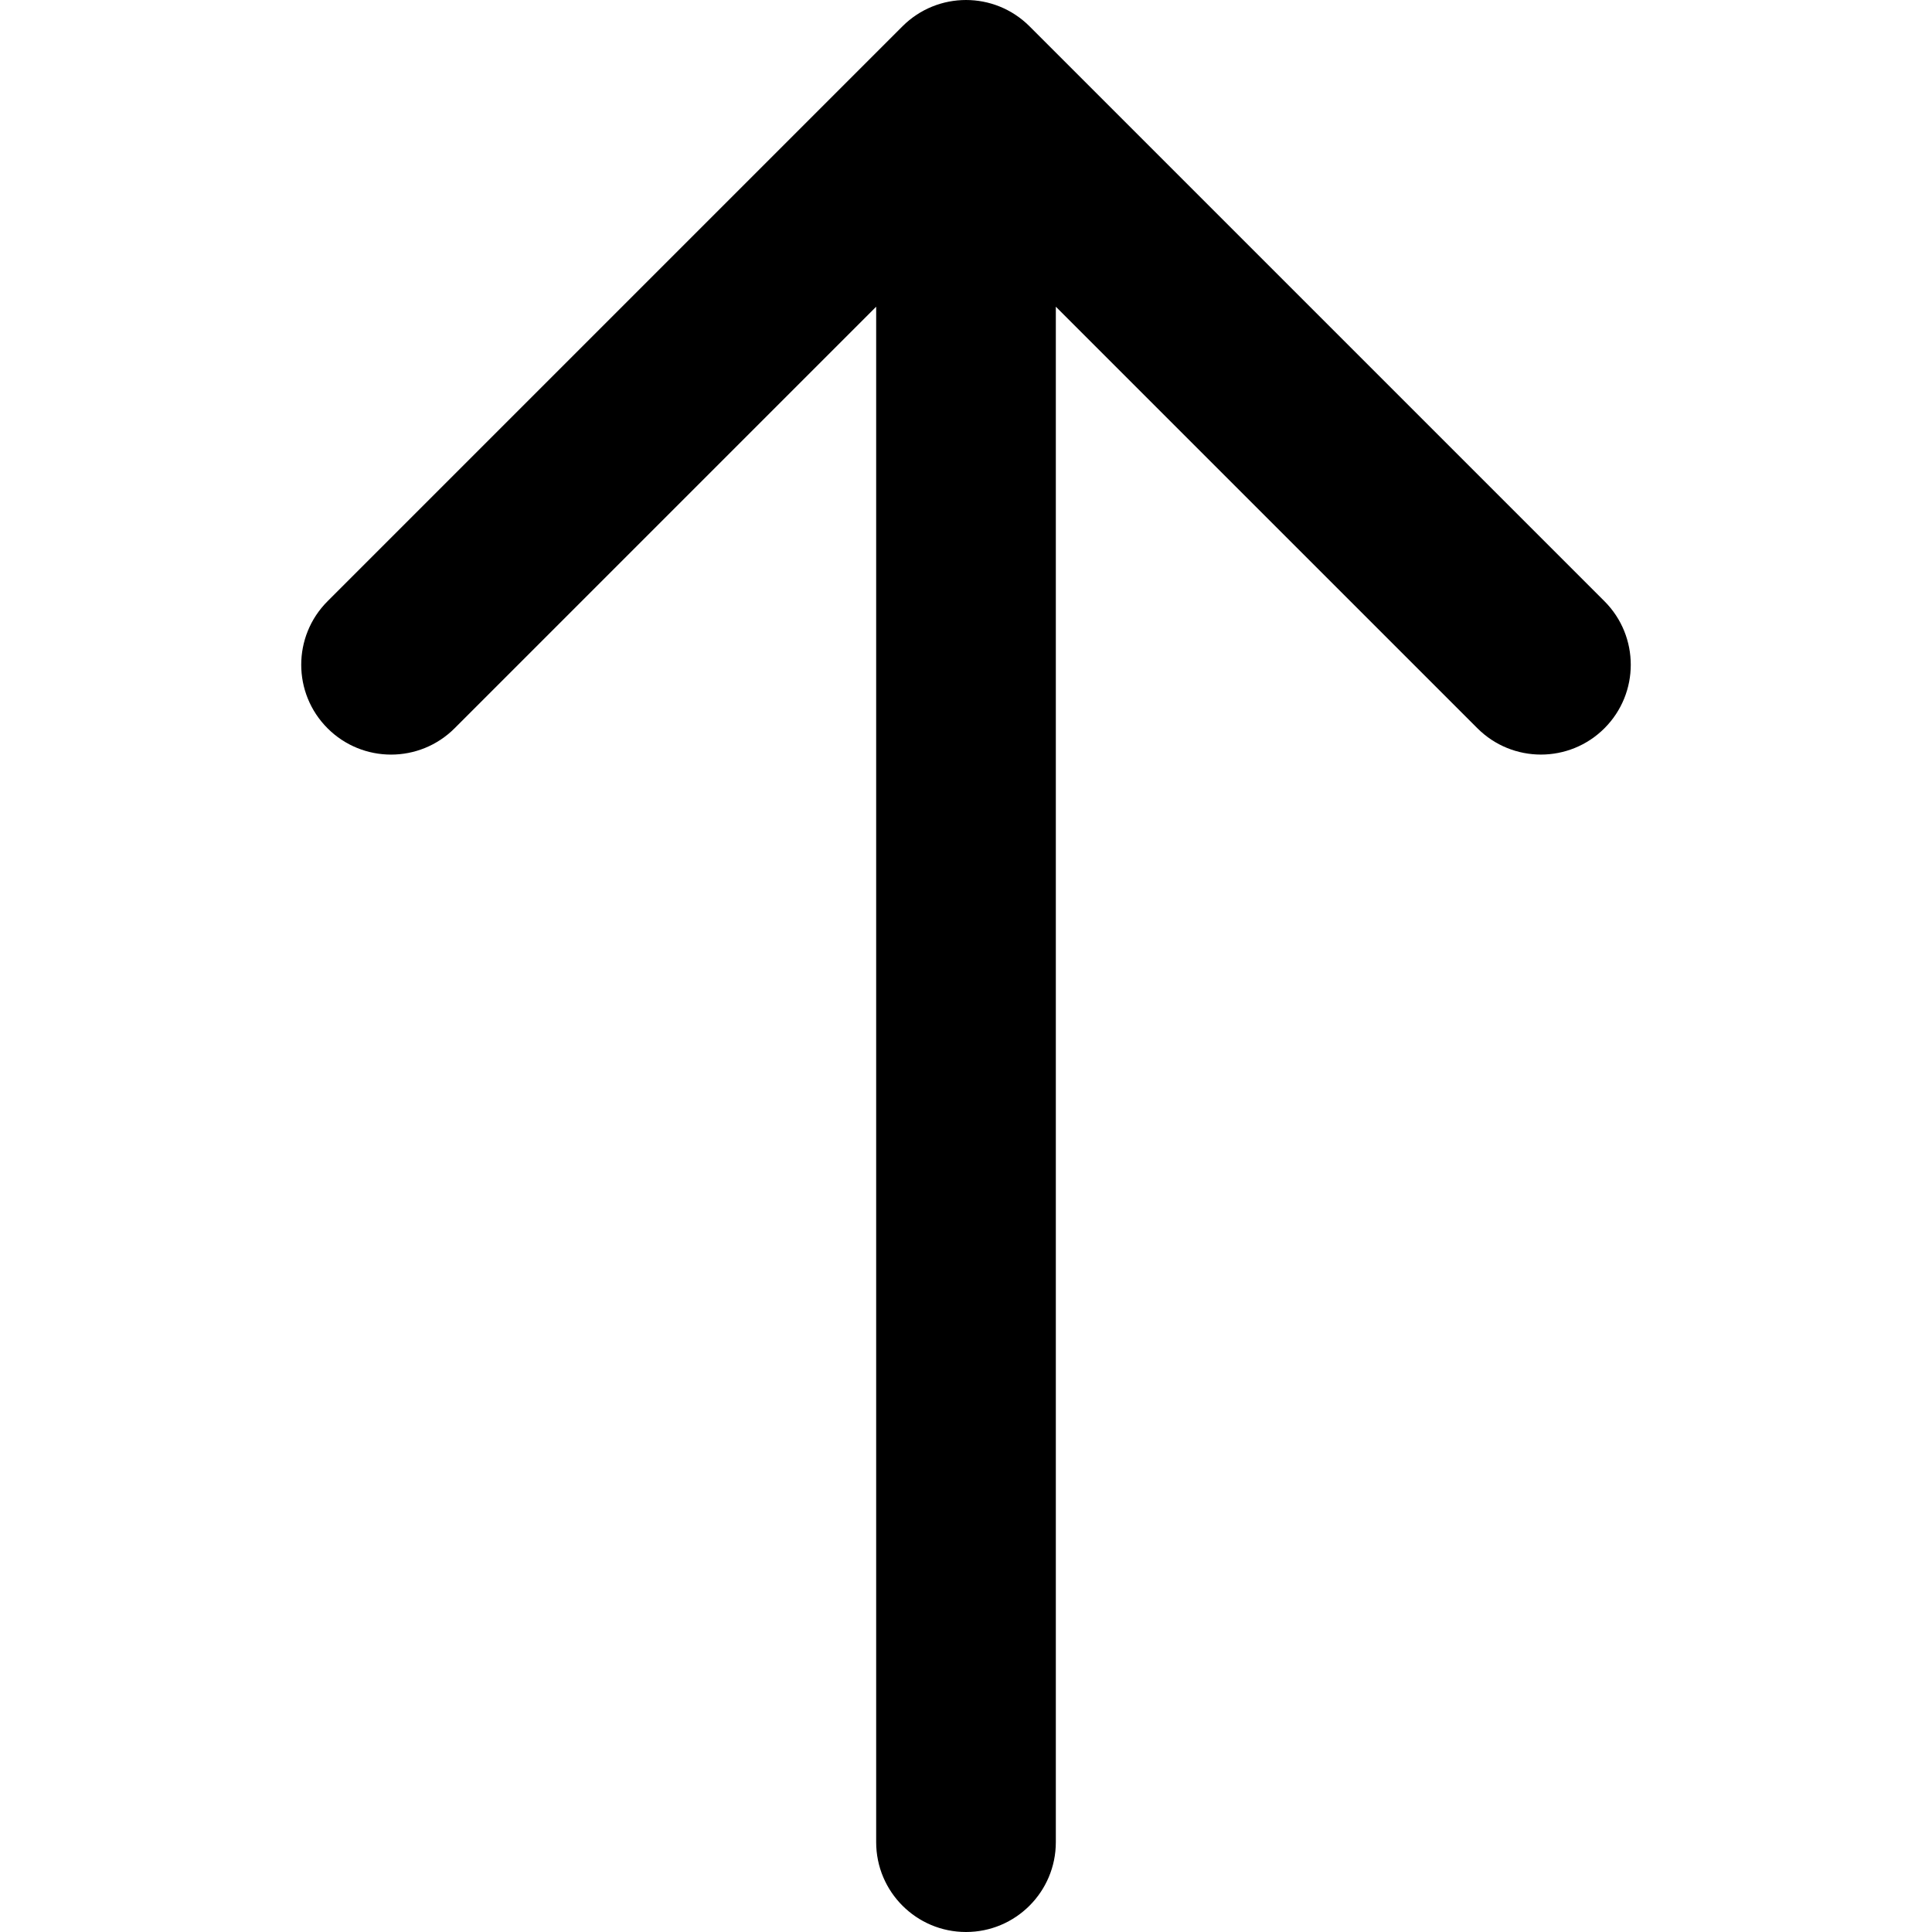
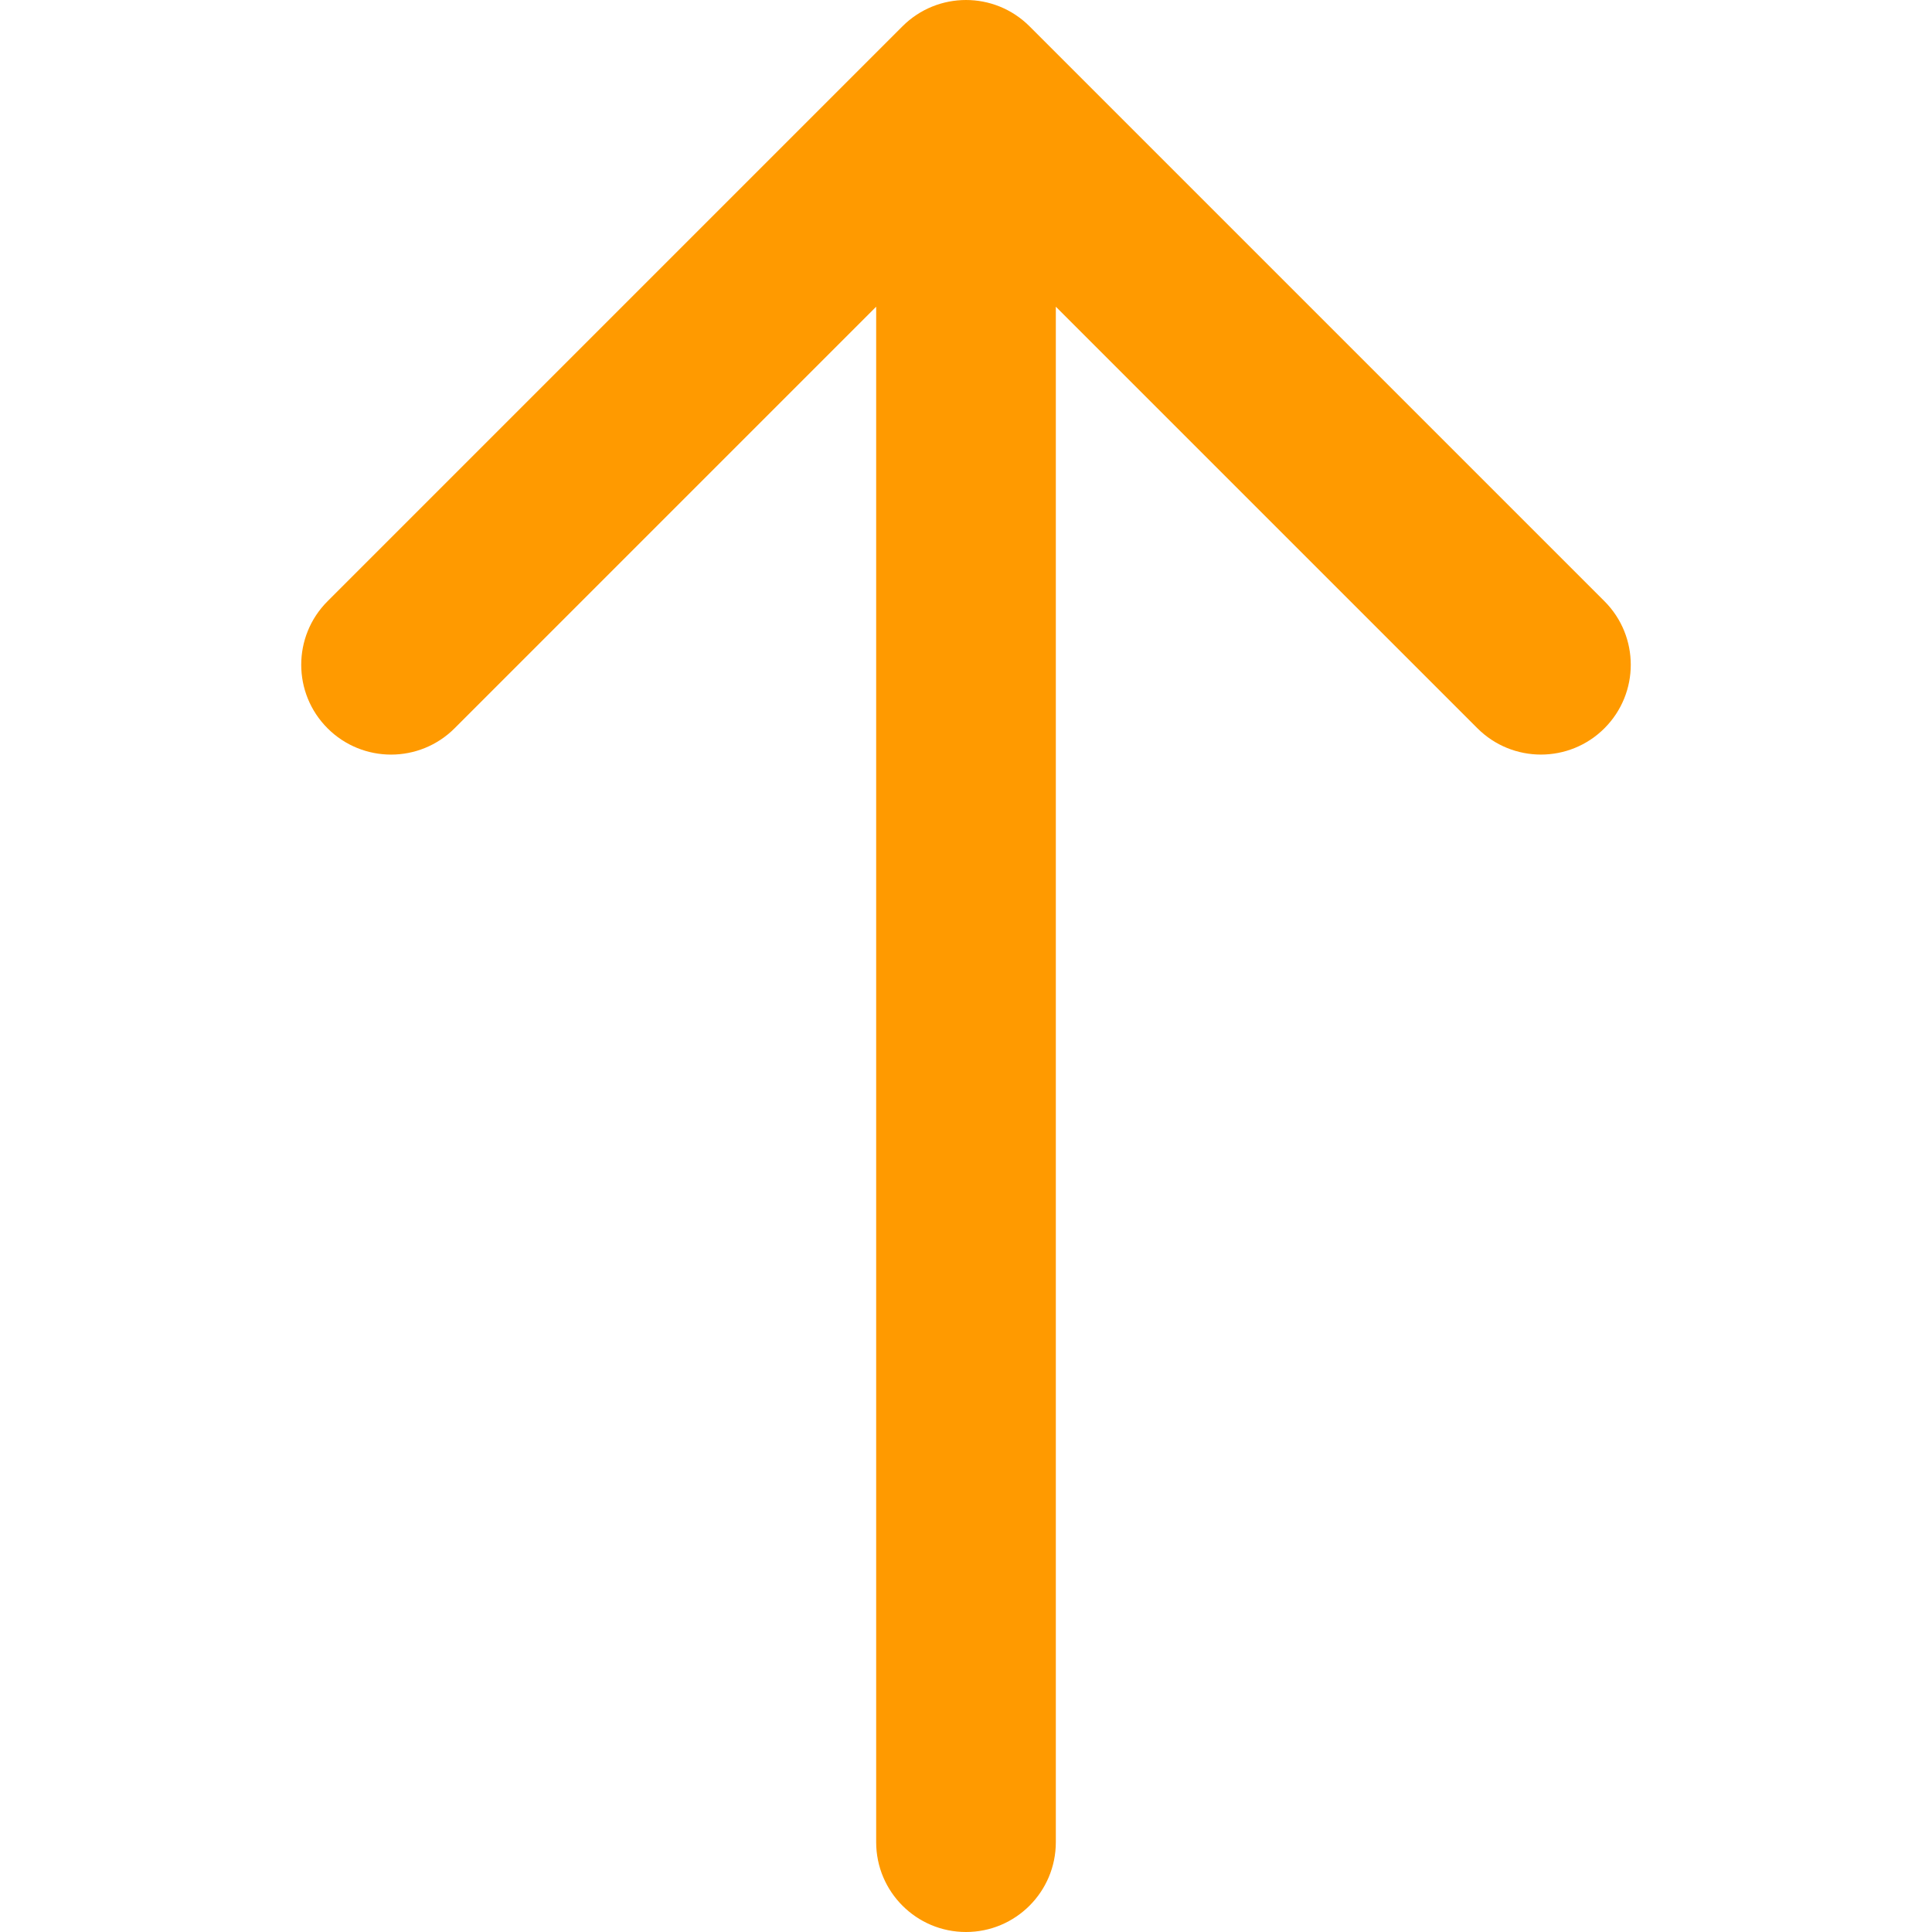
<svg xmlns="http://www.w3.org/2000/svg" version="1.1" id="Capa_1" x="0px" y="0px" viewBox="0 0 268.831 268.832" style="enable-background:new 0 0 268.831 268.832;" xml:space="preserve">
-   <path d="M223.255,83.659l-80-79.998c-4.881-4.881-12.797-4.881-17.678,0l-80,80c-4.883,4.882-4.883,12.796,0,17.678   c2.439,2.44,5.64,3.661,8.839,3.661s6.397-1.221,8.839-3.661l58.661-58.661v213.654c0,6.903,5.597,12.5,12.5,12.5   c6.901,0,12.5-5.597,12.5-12.5V42.677l58.661,58.659c4.883,4.881,12.797,4.881,17.678,0   C228.137,96.455,228.137,88.541,223.255,83.659z" />
+   <path fill="#FF9A00" d="M223.255,83.659l-80-79.998c-4.881-4.881-12.797-4.881-17.678,0l-80,80c-4.883,4.882-4.883,12.796,0,17.678   c2.439,2.44,5.64,3.661,8.839,3.661s6.397-1.221,8.839-3.661l58.661-58.661v213.654c0,6.903,5.597,12.5,12.5,12.5   c6.901,0,12.5-5.597,12.5-12.5V42.677l58.661,58.659c4.883,4.881,12.797,4.881,17.678,0   C228.137,96.455,228.137,88.541,223.255,83.659z" />
</svg>
